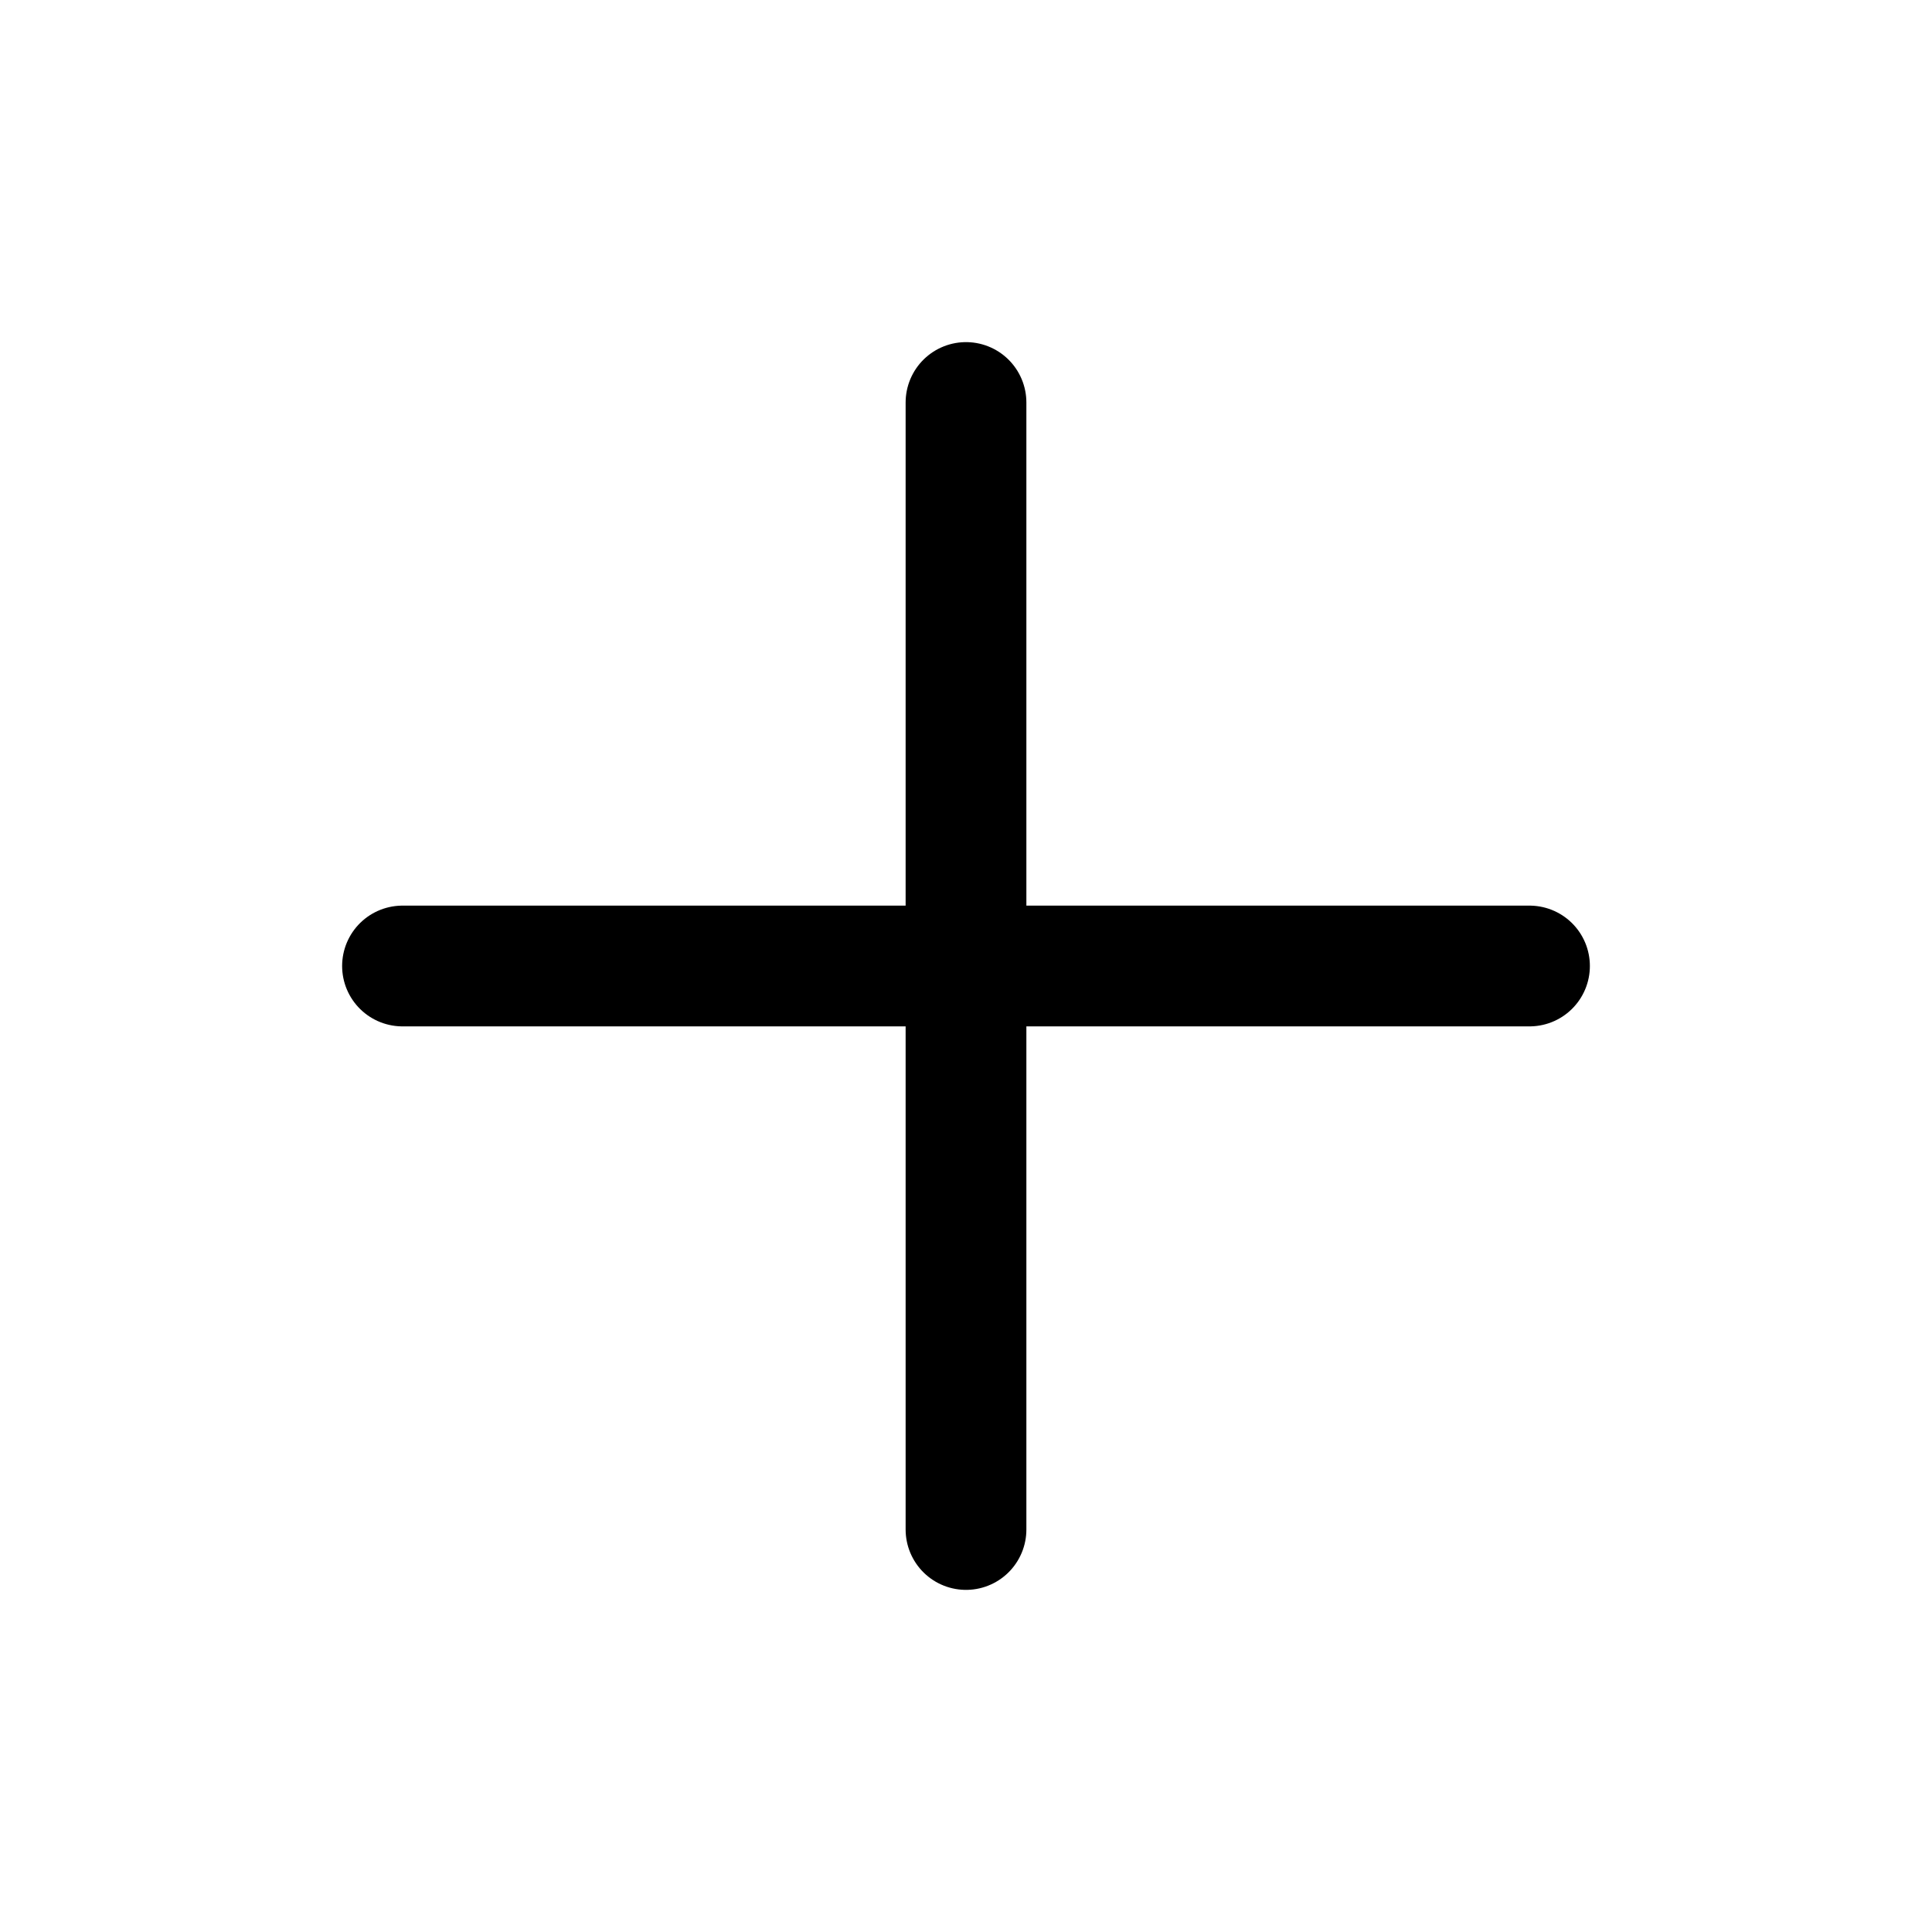
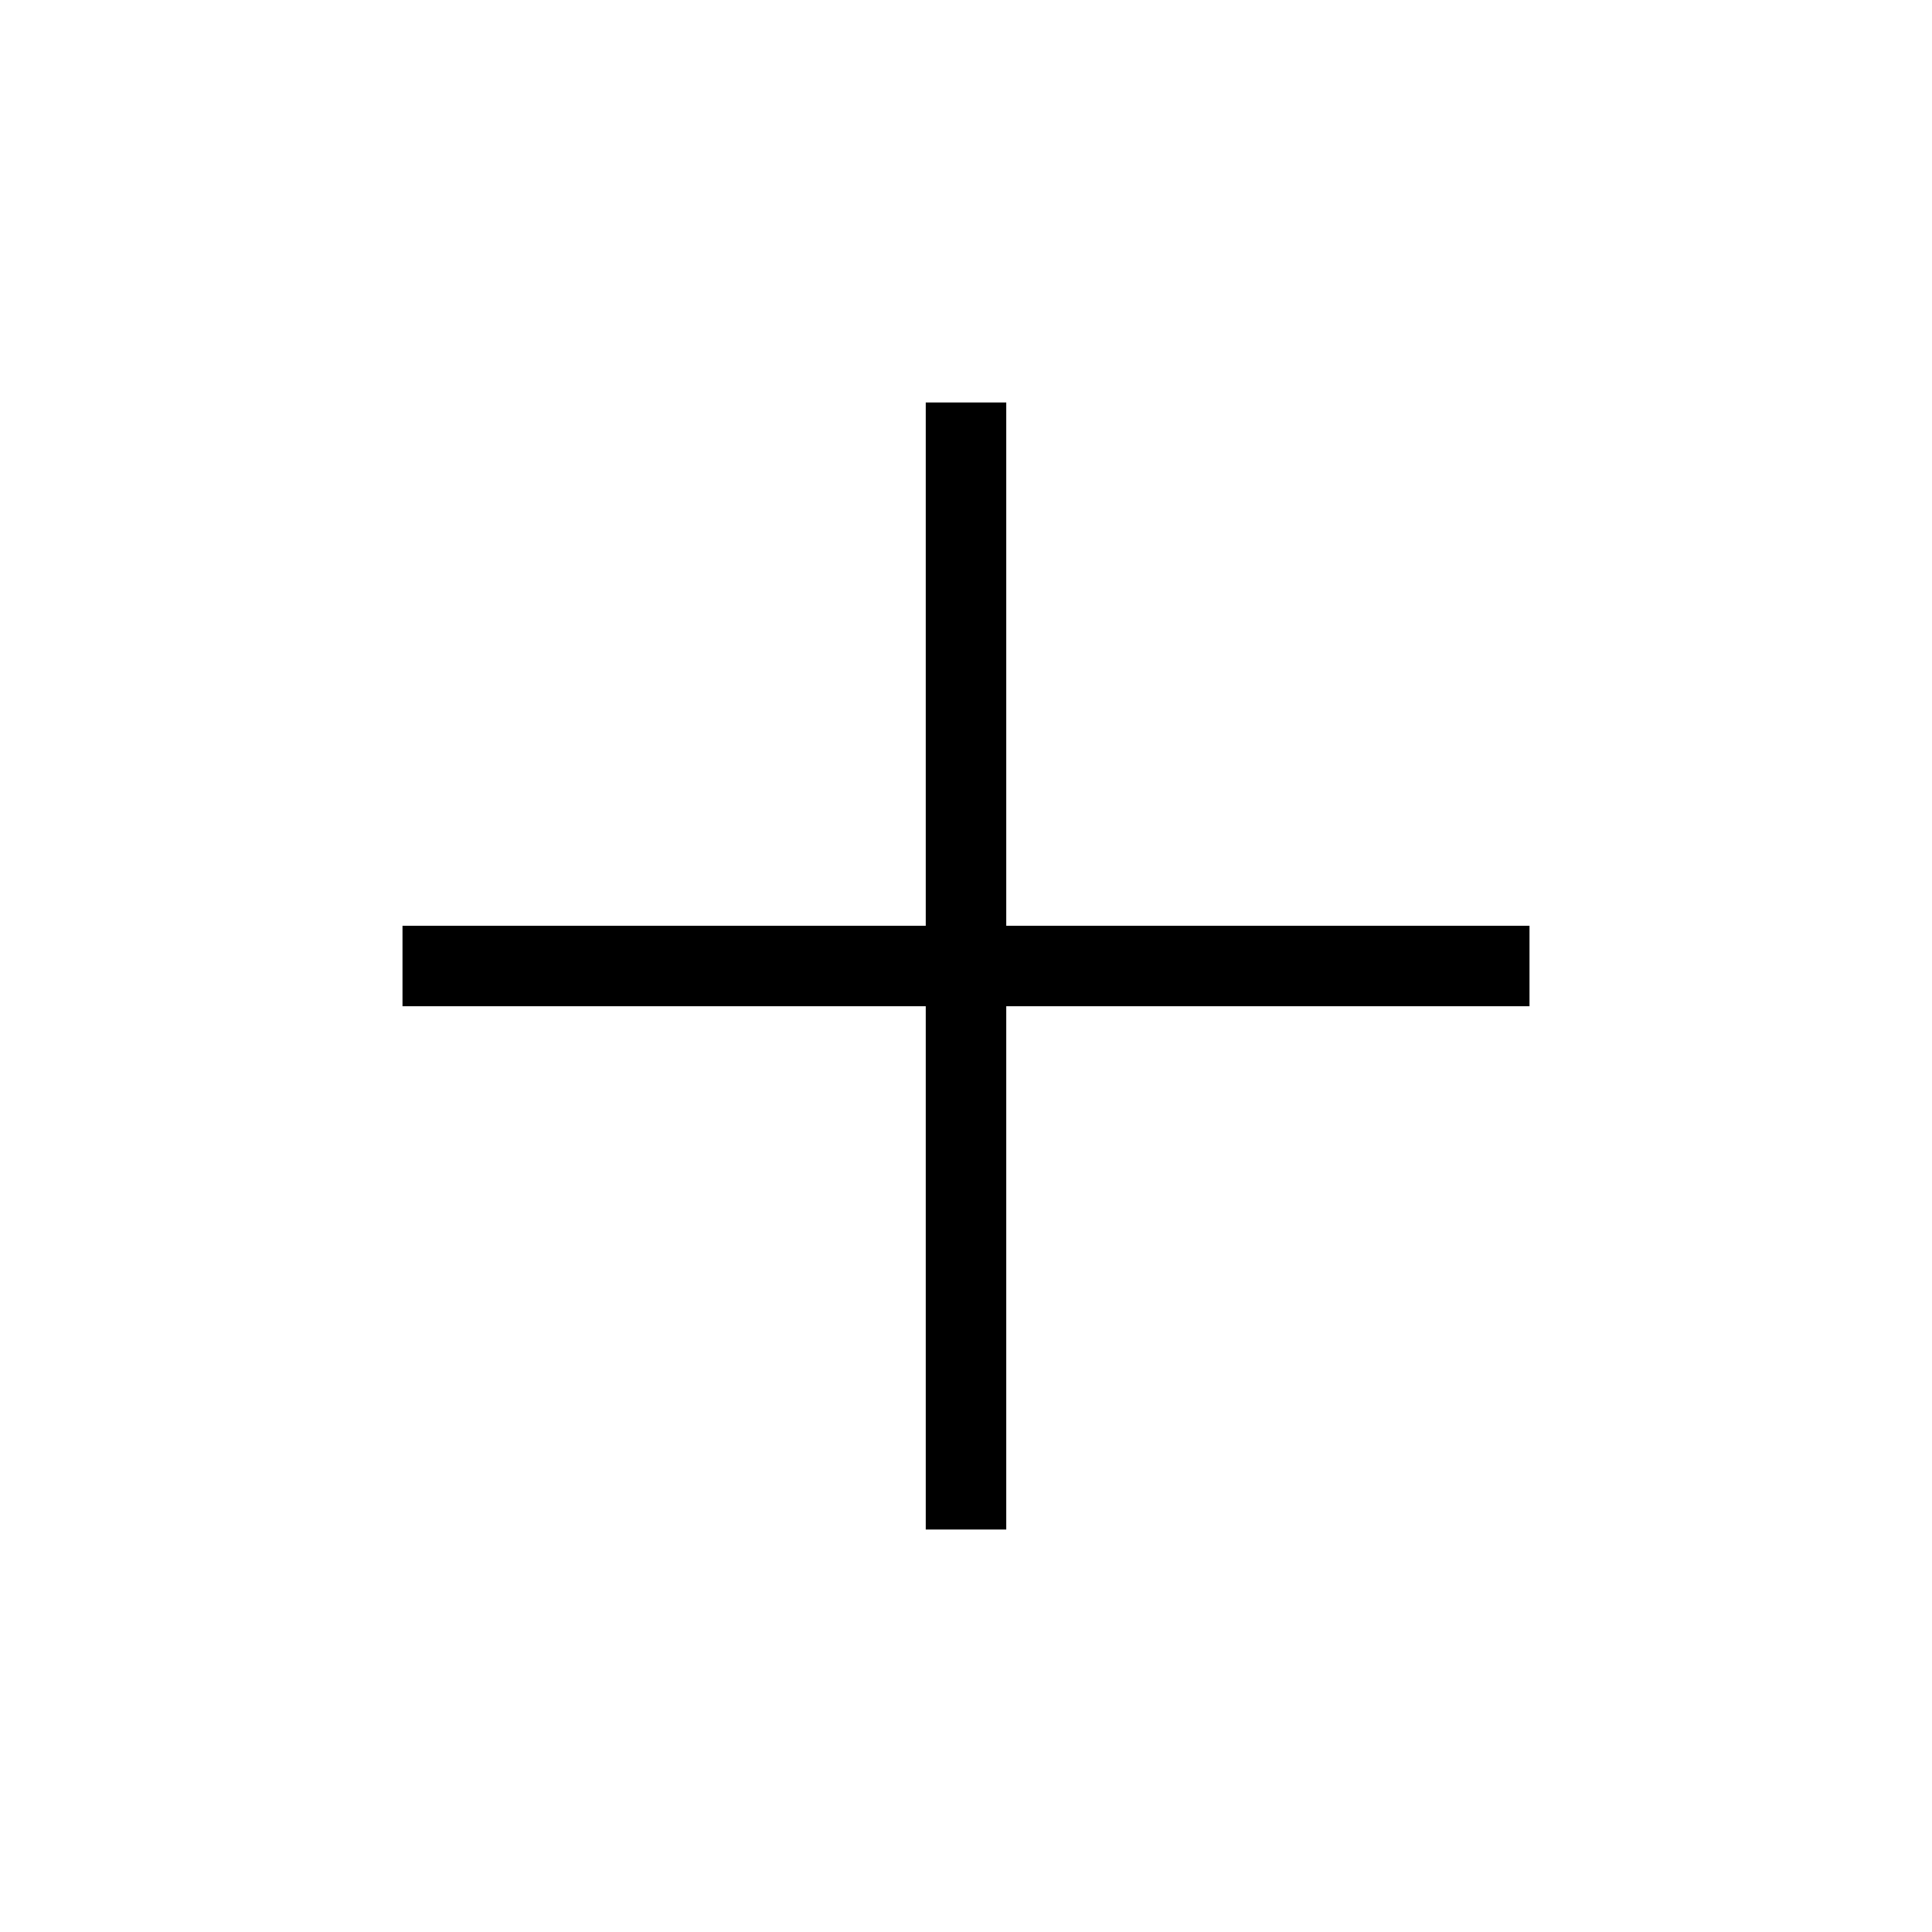
- <svg xmlns="http://www.w3.org/2000/svg" class="icon icon-tabler icon-tabler-plus" width="24" height="24" viewBox="0 0 24 24" stroke-width="1.5" stroke="currentColor" fill="none" stroke-linecap="round" stroke-linejoin="round">
+ <svg xmlns="http://www.w3.org/2000/svg" class="icon icon-tabler icon-tabler-plus" width="24" height="24" viewBox="0 0 24 24" strokeWidth="1.5" stroke="currentColor" fill="none" strokeLinecap="round" stroke-linejoin="round">
  <path stroke="none" d="M0 0h24v24H0z" fill="none" />
  <path d="M12 5l0 14" />
  <path d="M5 12l14 0" />
</svg>
